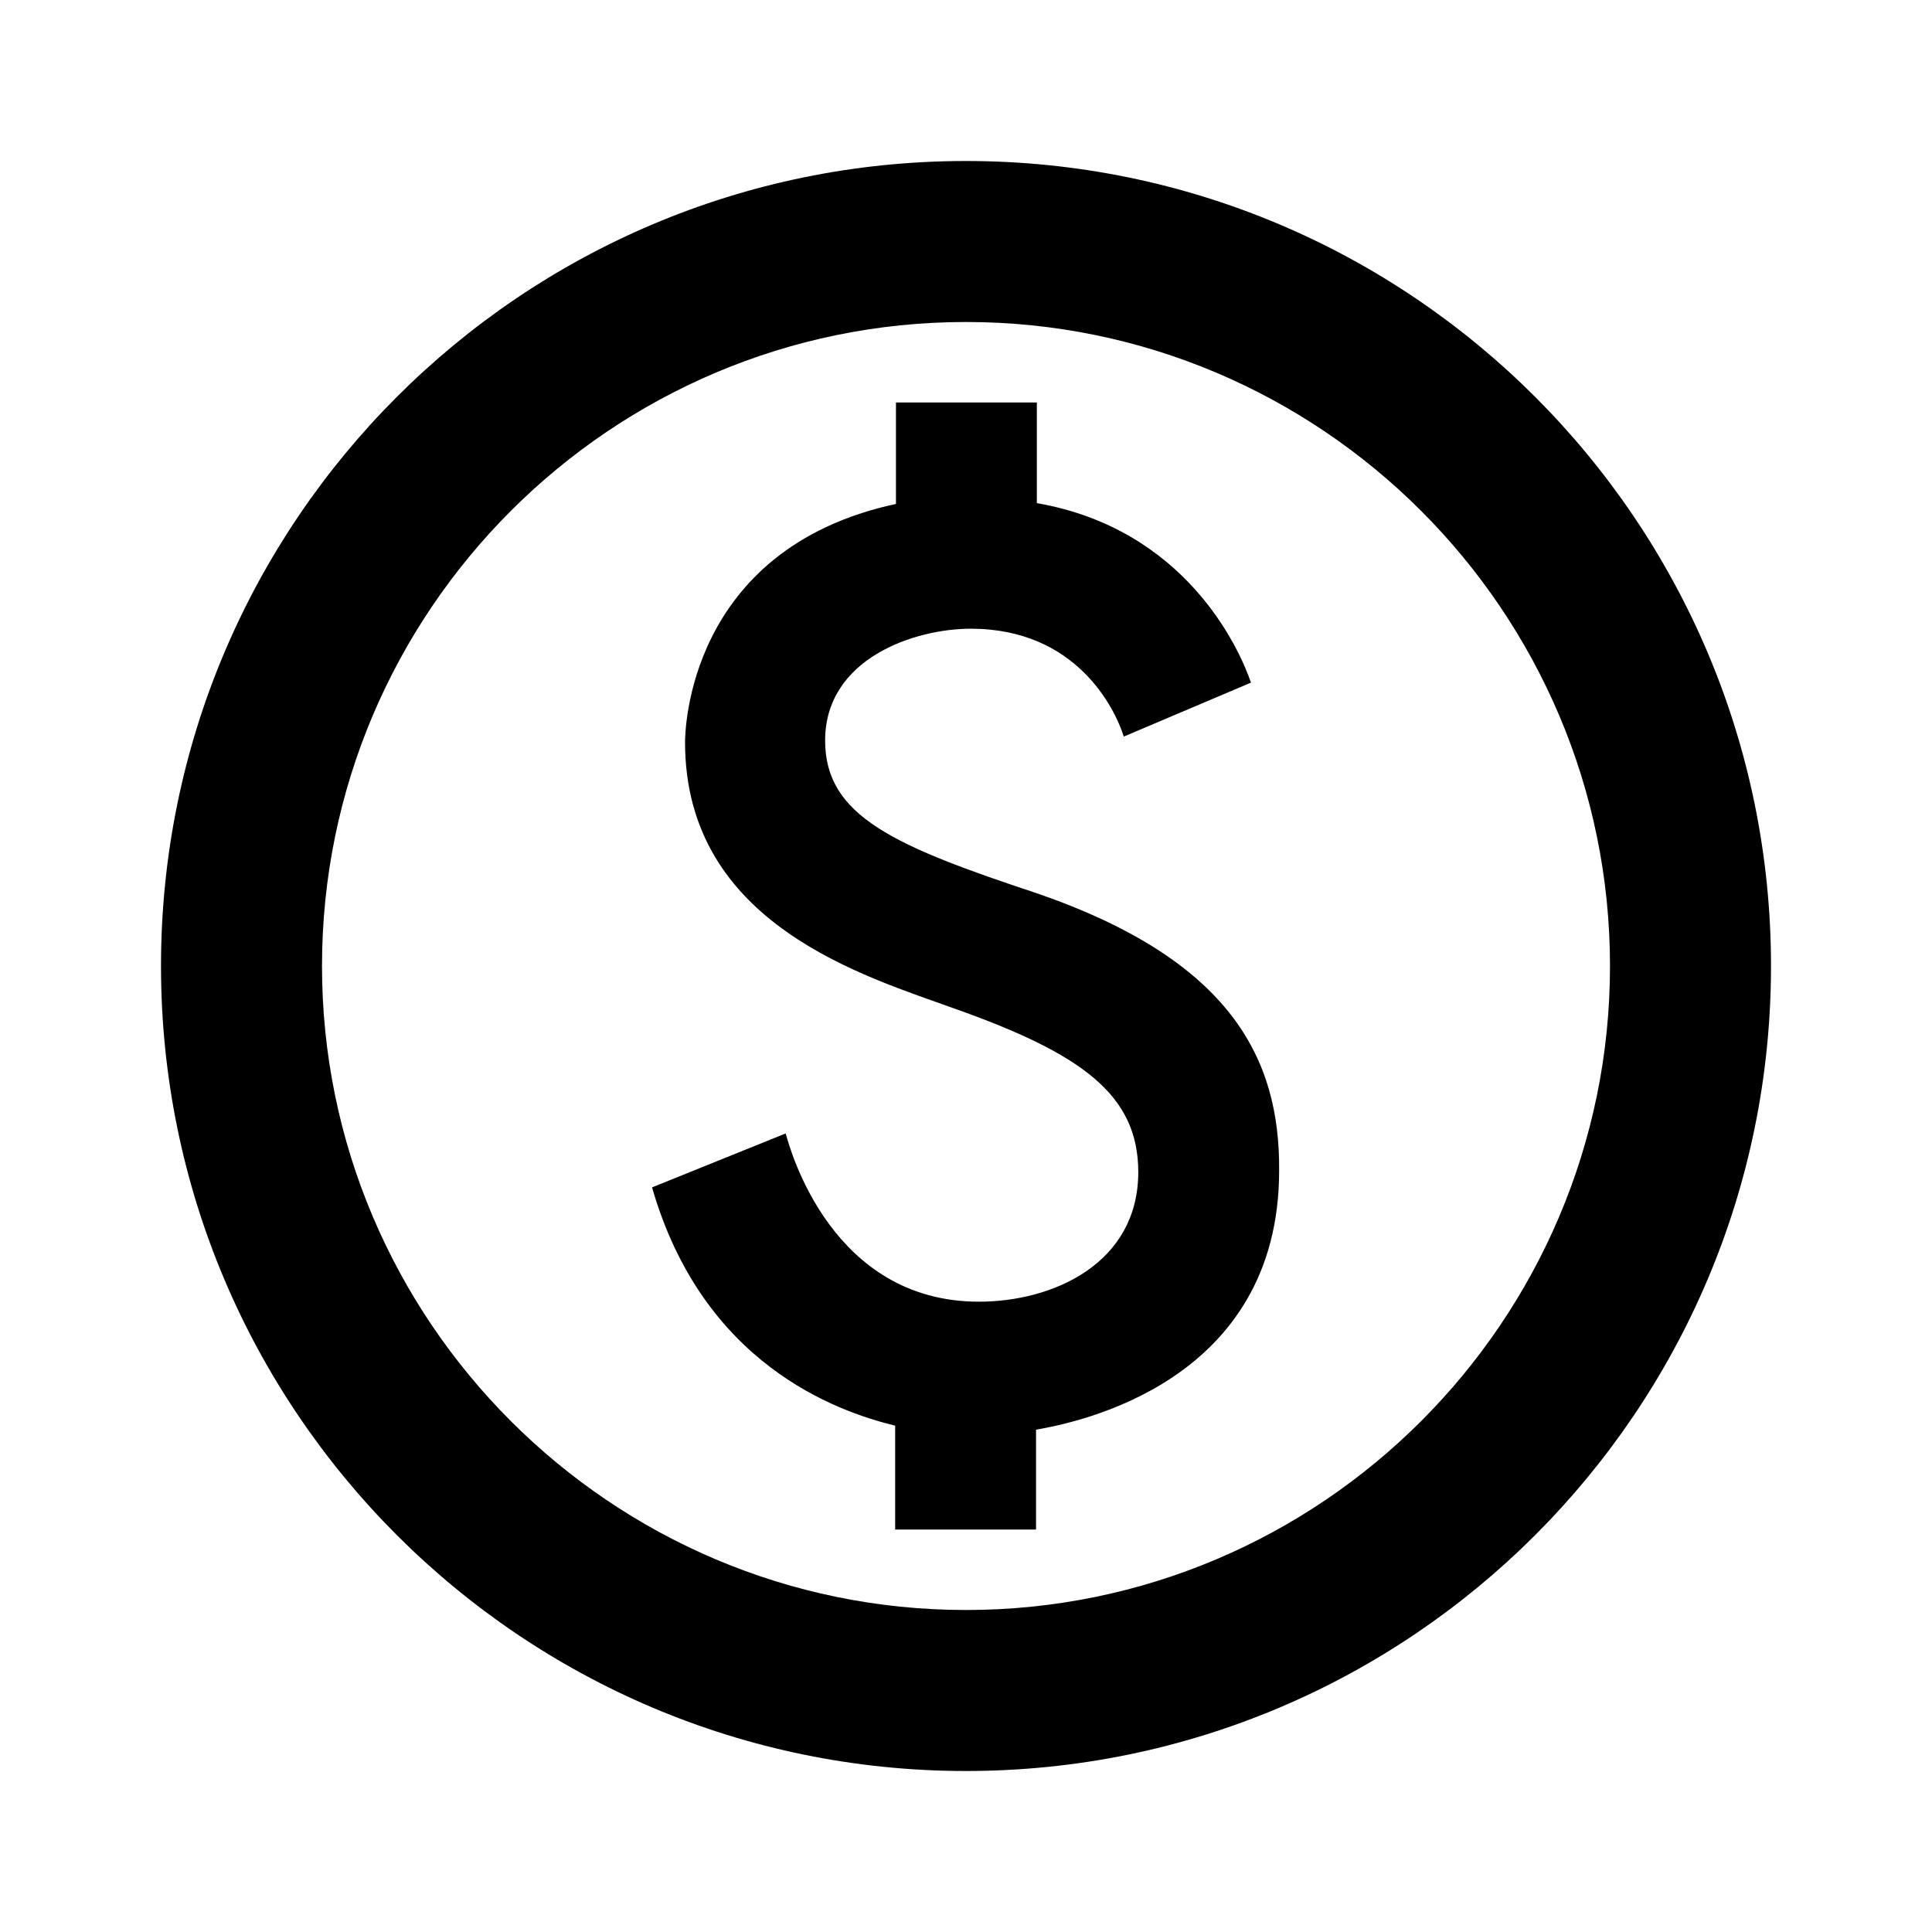
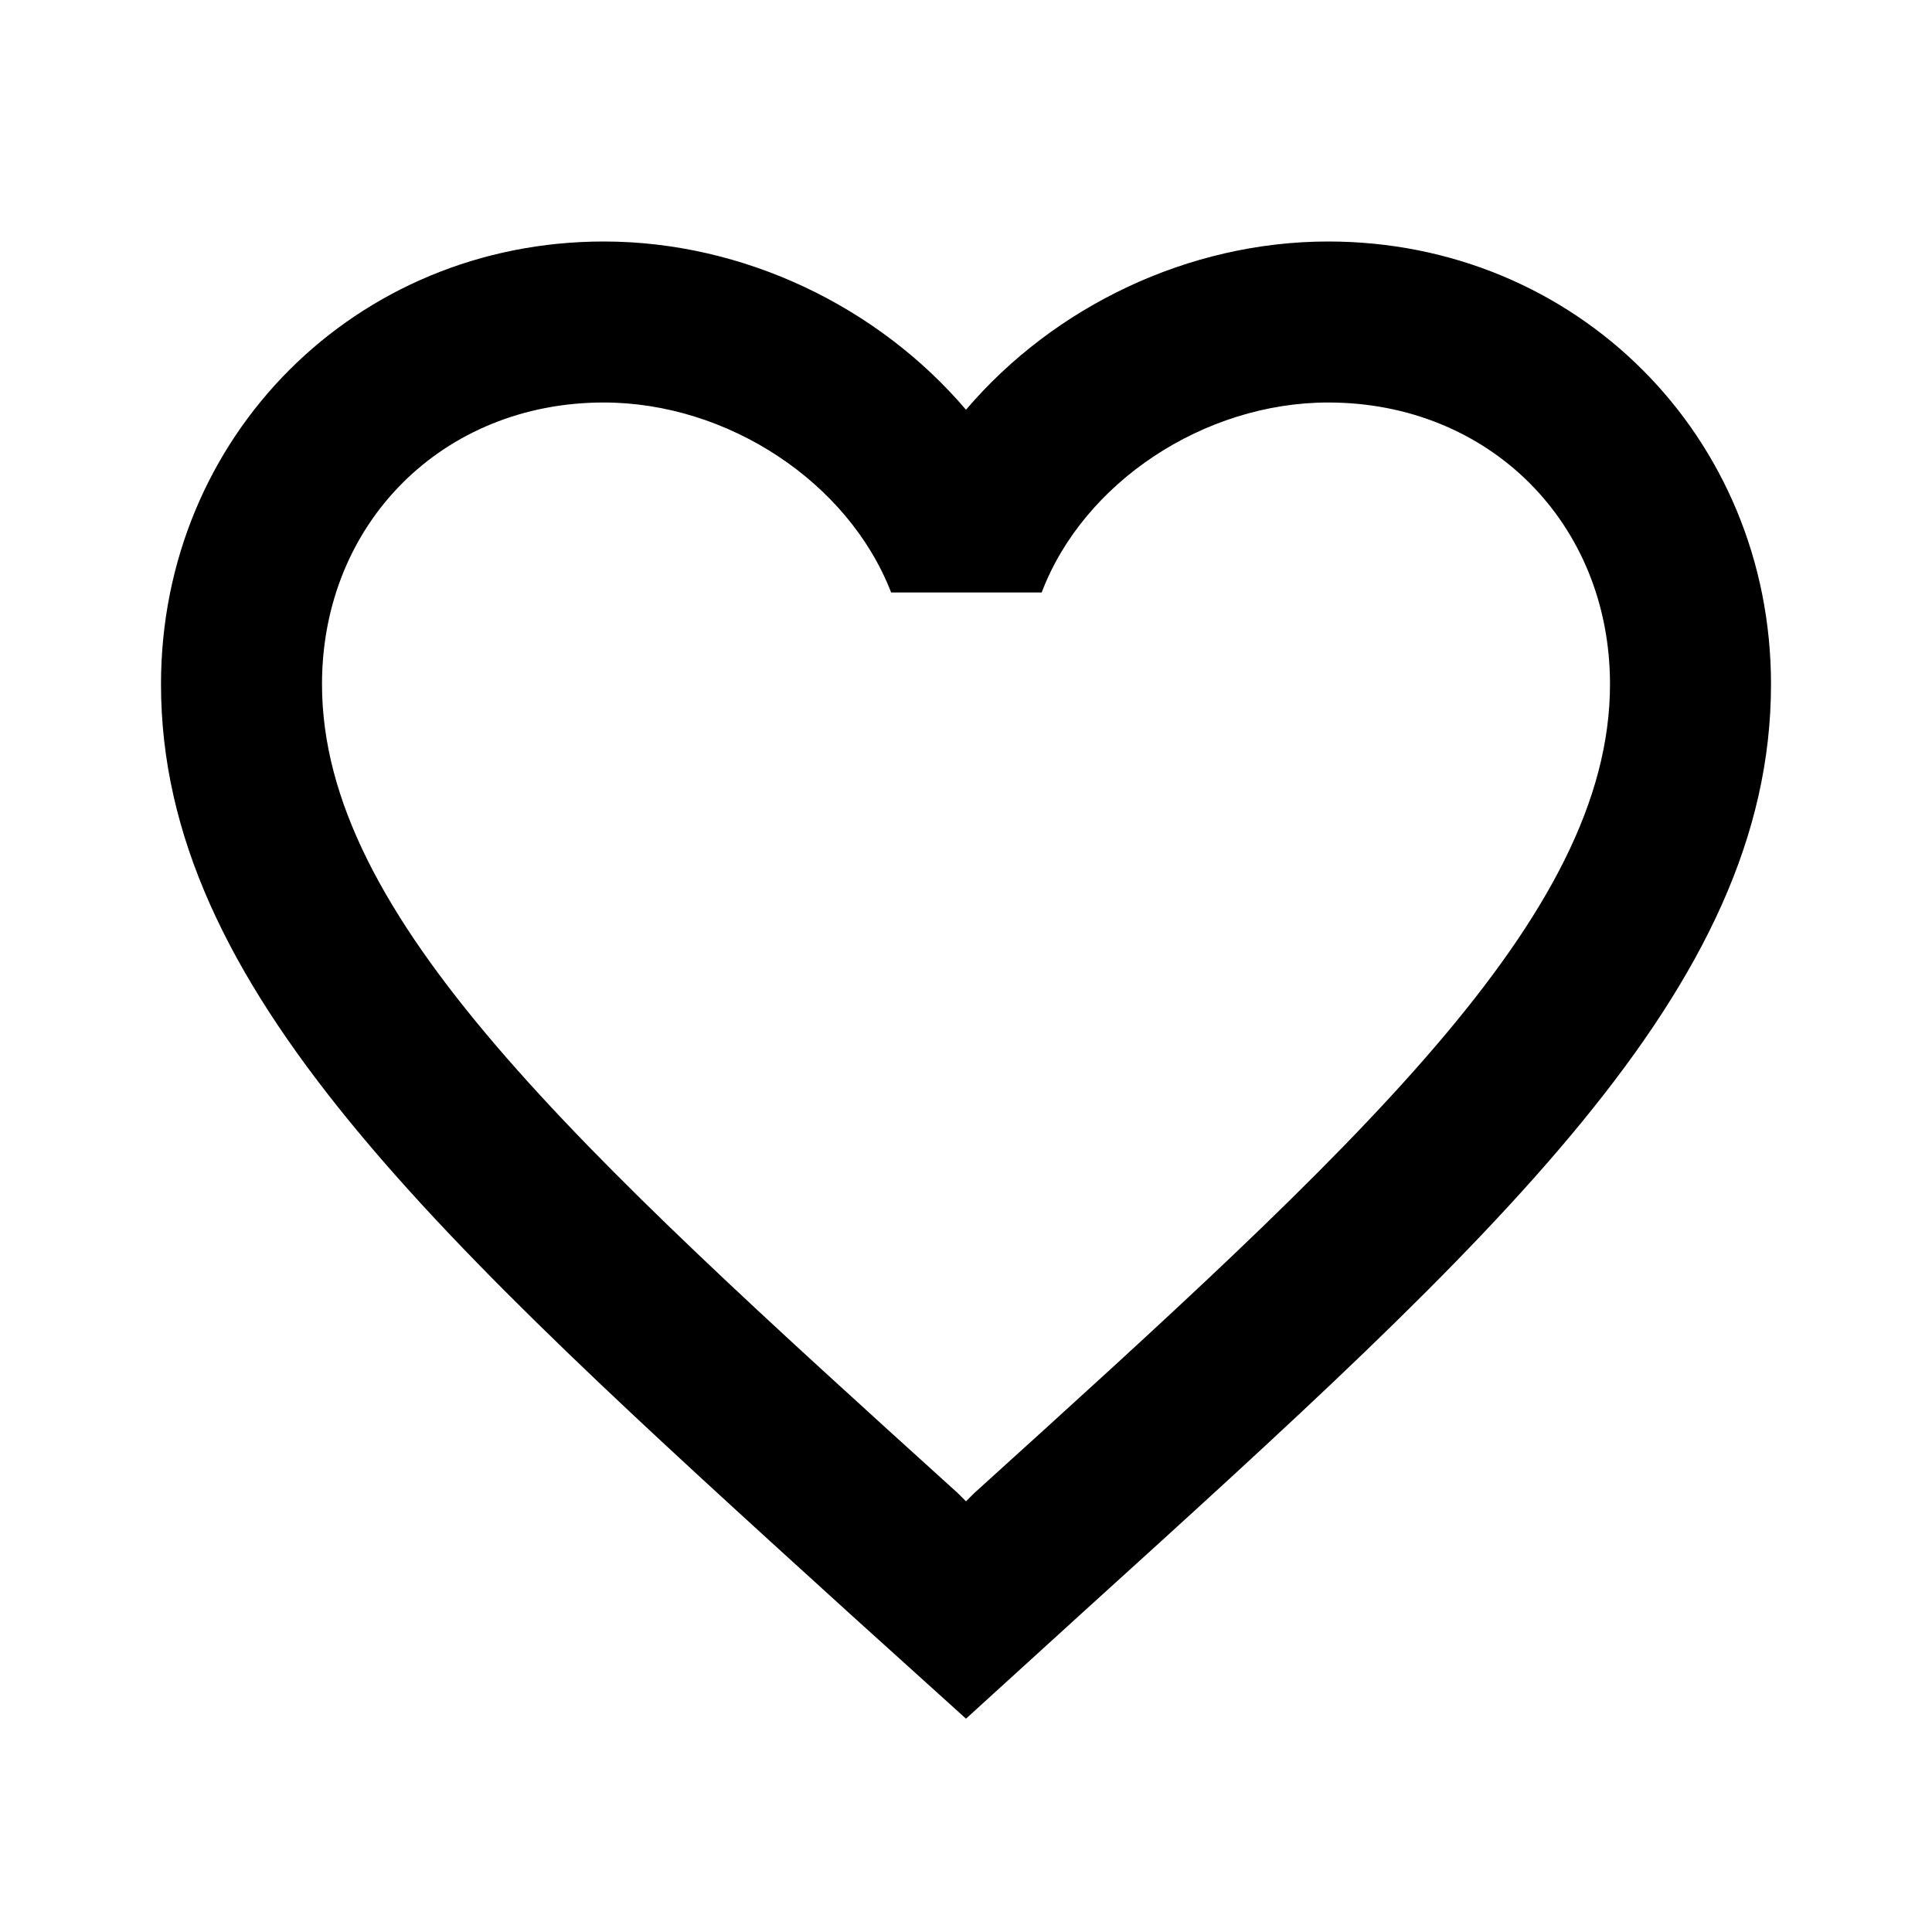
- <svg xmlns="http://www.w3.org/2000/svg" enable-background="new 0 0 24 24" height="32px" viewBox="0 0 24 24" width="32px" fill="#000000">
-   <g>
-     <rect fill="none" height="32" width="32" />
-   </g>
-   <g>
-     <path d="M12,2C6.48,2,2,6.48,2,12s4.48,10,10,10s10-4.48,10-10S17.52,2,12,2z M12,20c-4.41,0-8-3.59-8-8c0-4.41,3.59-8,8-8 s8,3.59,8,8C20,16.41,16.41,20,12,20z M12.89,11.1c-1.78-0.59-2.64-0.96-2.64-1.9c0-1.02,1.11-1.39,1.81-1.39 c1.31,0,1.79,0.99,1.9,1.34l1.58-0.67c-0.15-0.44-0.82-1.91-2.66-2.23V5h-1.75v1.26c-2.6,0.56-2.62,2.85-2.62,2.96 c0,2.27,2.25,2.91,3.35,3.31c1.58,0.56,2.28,1.07,2.28,2.03c0,1.13-1.05,1.61-1.98,1.61c-1.82,0-2.34-1.87-2.4-2.09L8.1,14.75 c0.63,2.19,2.28,2.78,3.02,2.96V19h1.75v-1.24c0.52-0.09,3.02-0.59,3.02-3.22C15.9,13.15,15.29,11.93,12.89,11.1z" />
-   </g>
+ <svg xmlns="http://www.w3.org/2000/svg" height="24px" viewBox="0 0 24 24" width="24px">
+   <path d="M0 0h24v24H0V0z" fill="none" />
+   <path d="M16.5 3c-1.74 0-3.41.81-4.5 2.09C10.91 3.81 9.24 3 7.5 3 4.42 3 2 5.42 2 8.5c0 3.78 3.4 6.86 8.55 11.54L12 21.35l1.45-1.32C18.6 15.36 22 12.28 22 8.5 22 5.42 19.58 3 16.5 3zm-4.4 15.55l-.1.1-.1-.1C7.14 14.24 4 11.39 4 8.5 4 6.5 5.5 5 7.5 5c1.54 0 3.04.99 3.57 2.36h1.87C13.46 5.99 14.96 5 16.5 5c2 0 3.5 1.5 3.5 3.5 0 2.89-3.14 5.74-7.9 10.05z" />
</svg>
